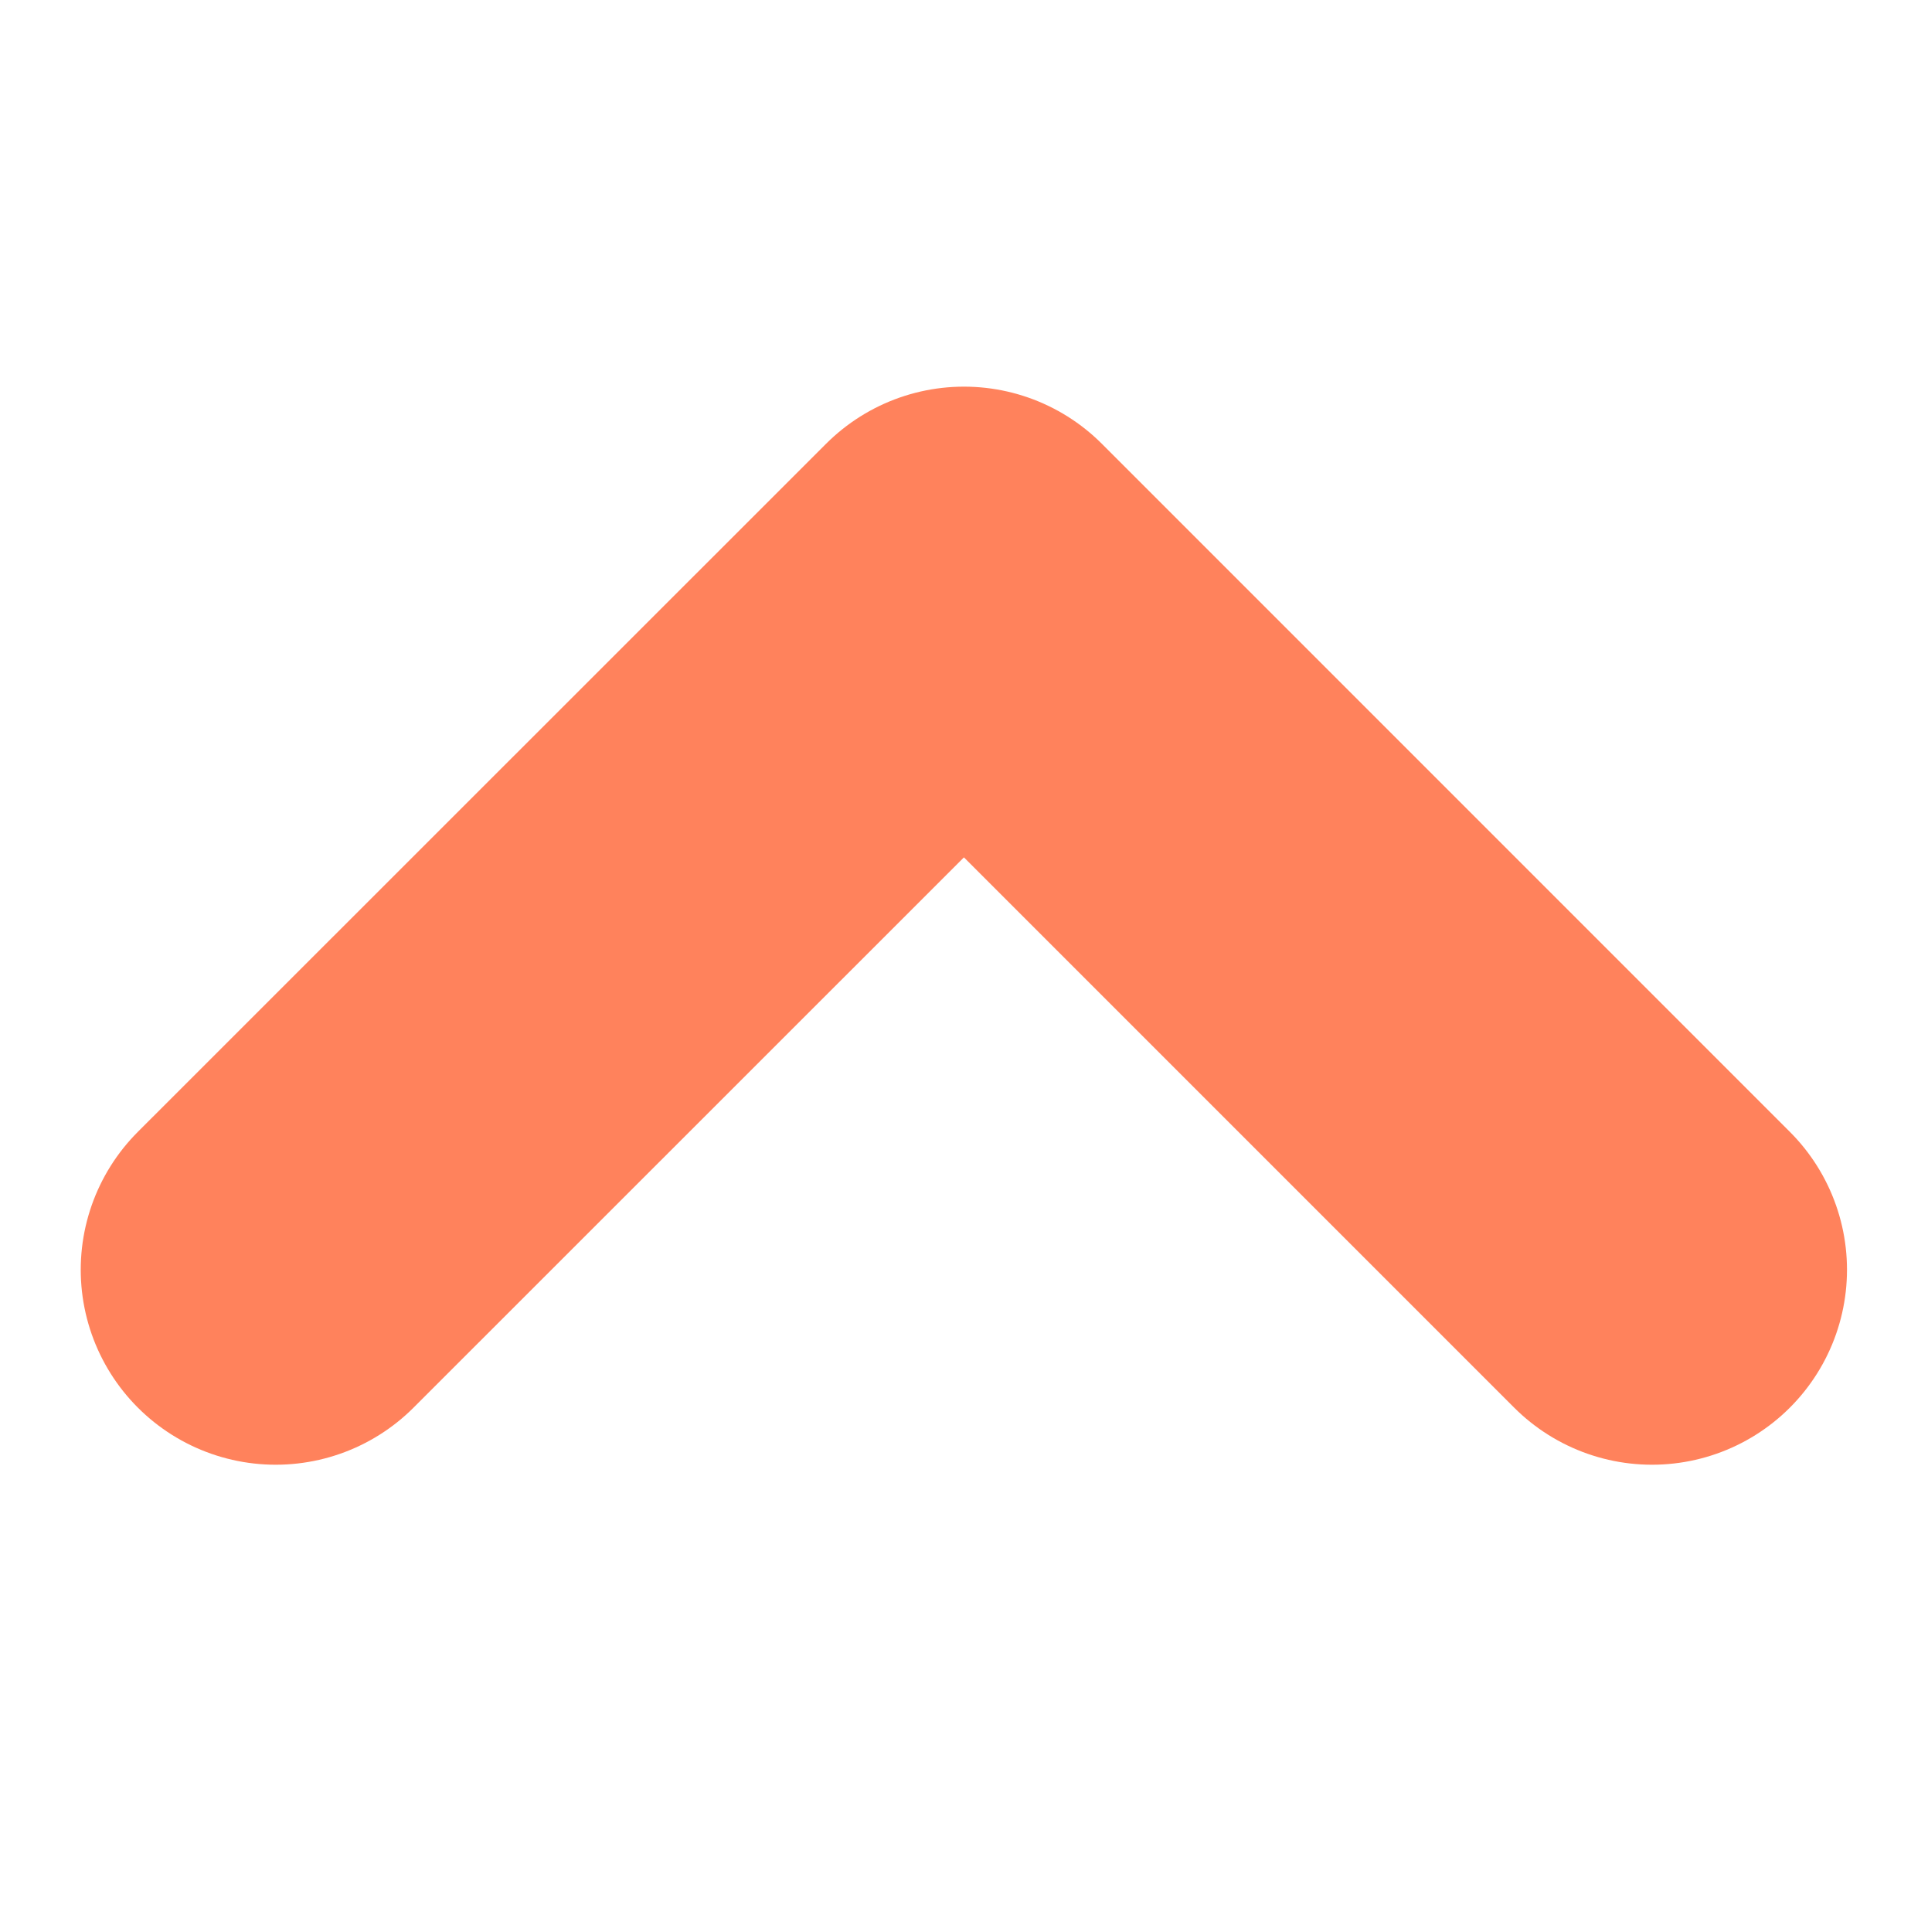
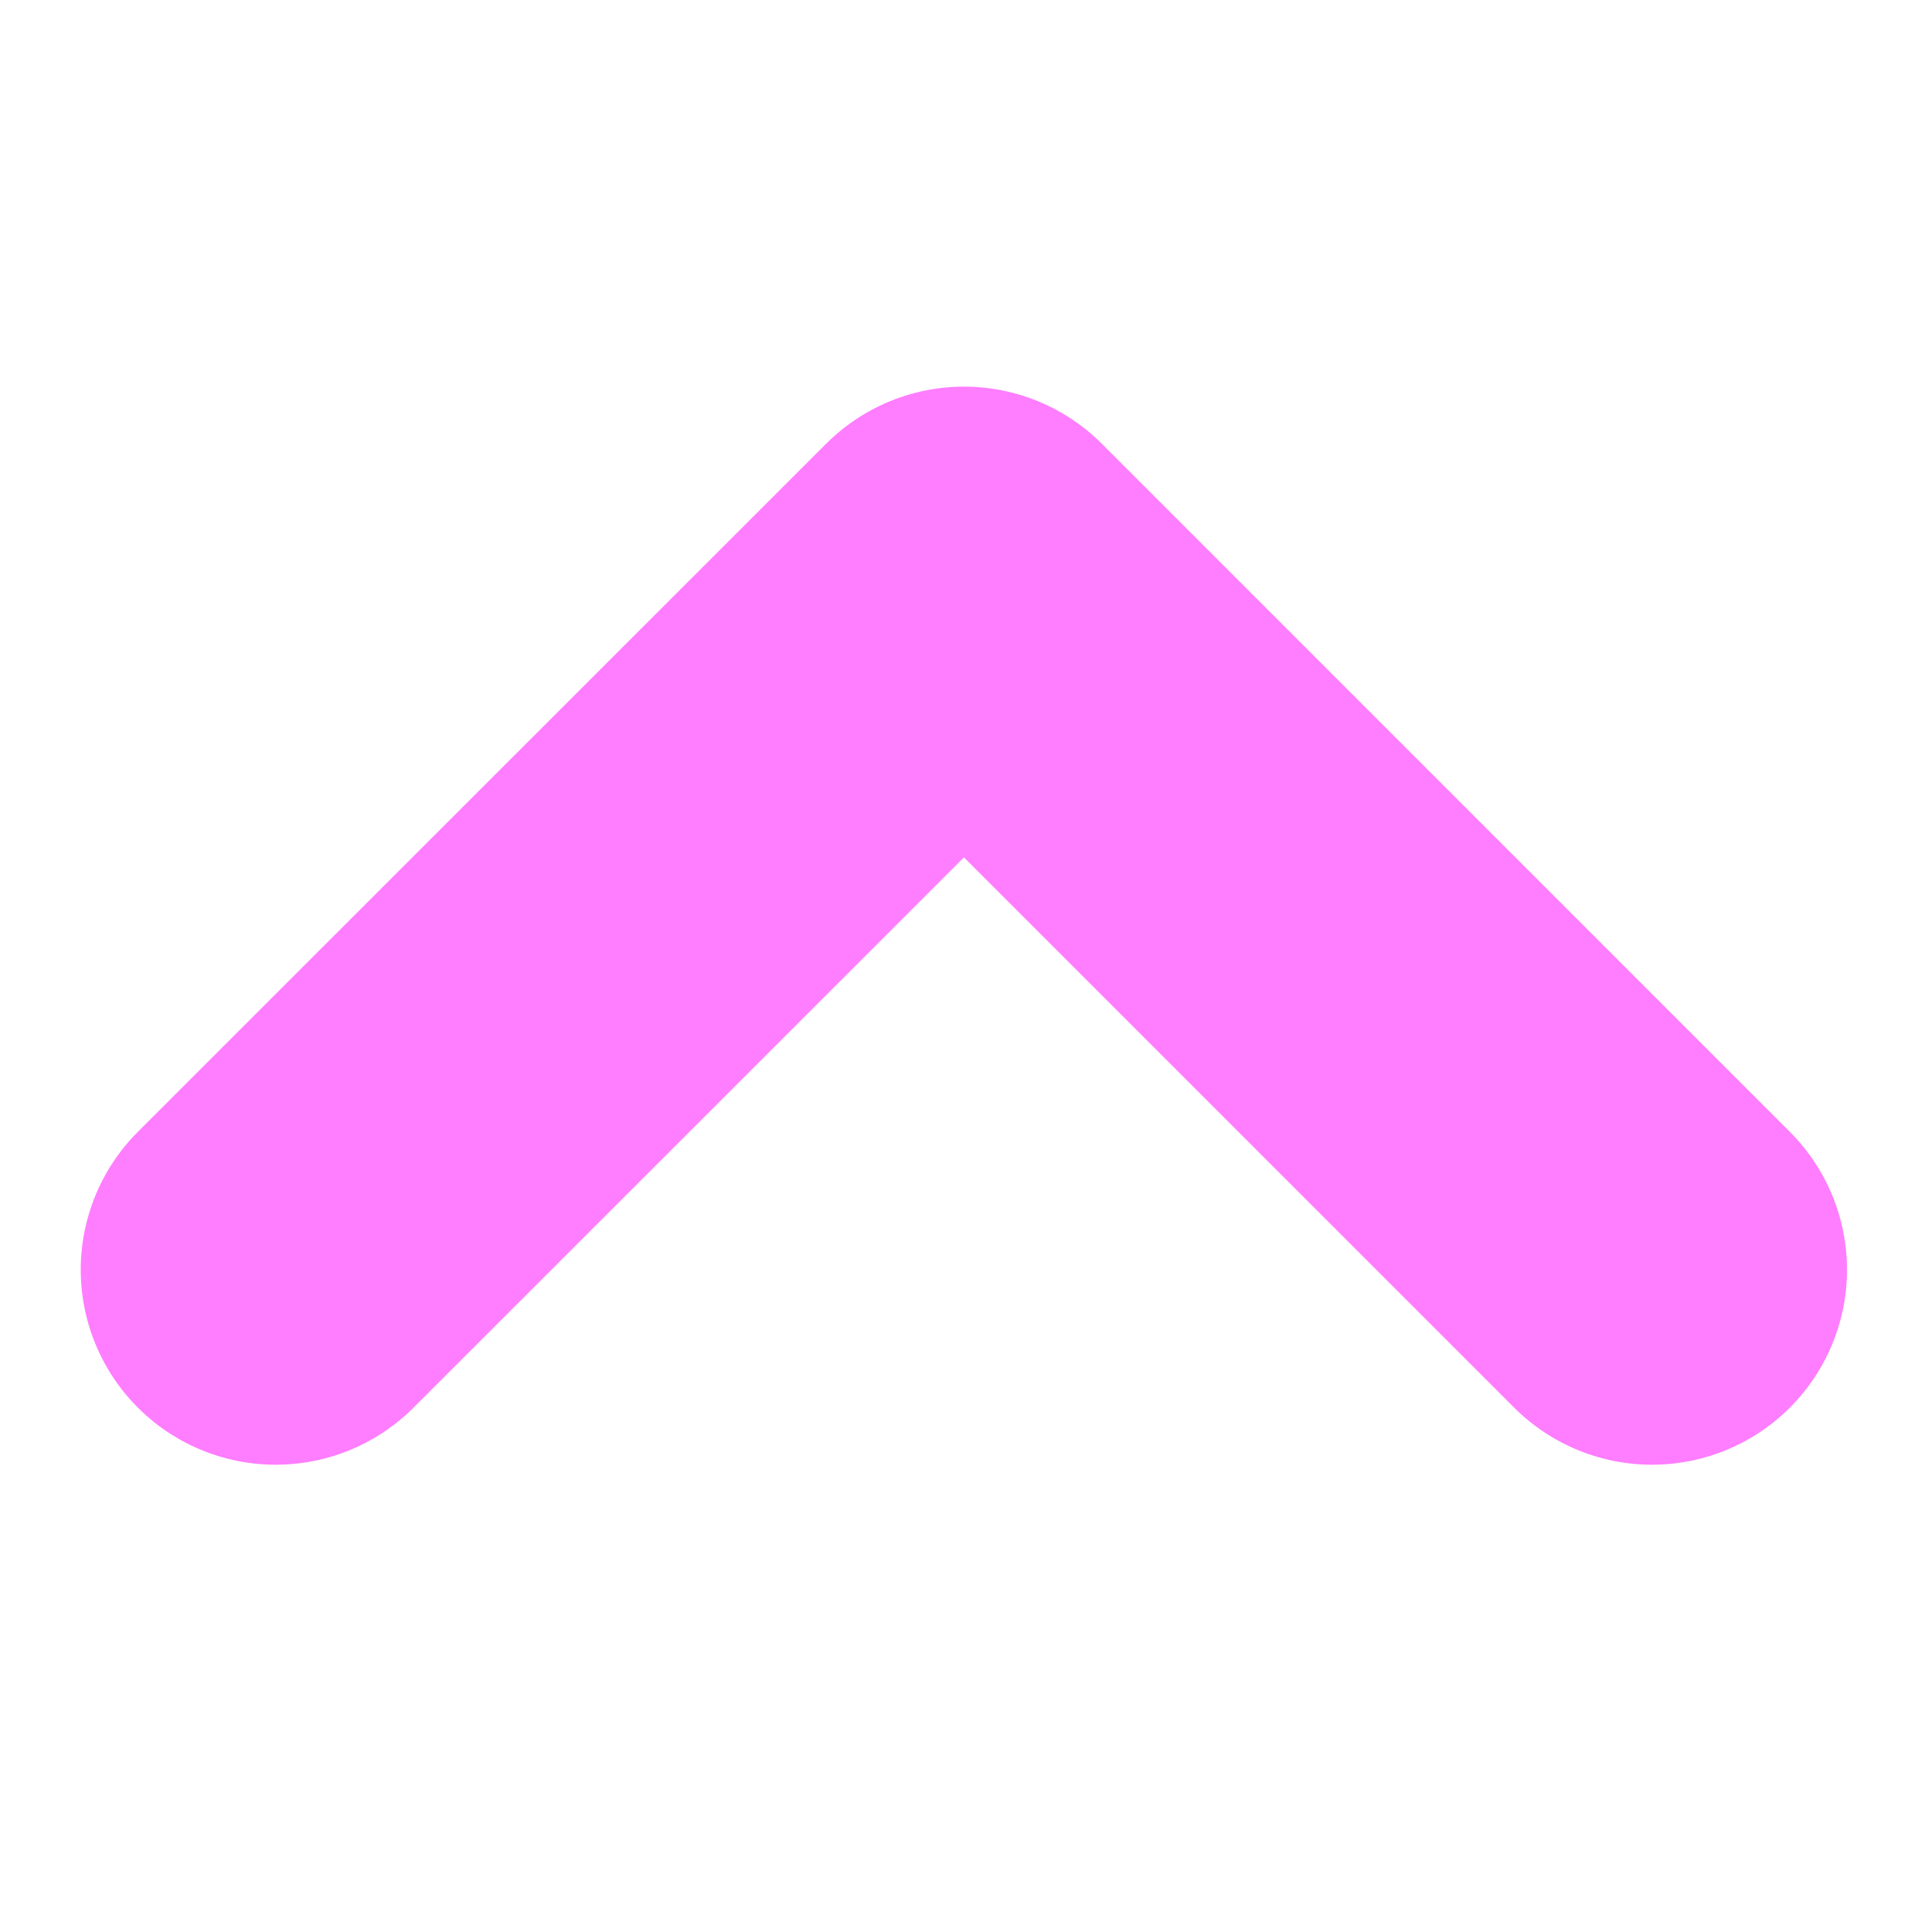
- <svg xmlns="http://www.w3.org/2000/svg" width="25.887" height="25.943" viewBox="0 0 9.887 5.943">
-   <path id="Path_157" data-name="Path 157" d="M6502.544,2805l3.529,3.53-3.529,3.529" transform="translate(-2803.586 6507.073) rotate(-90)" fill="none" stroke="#ff825c" stroke-linecap="round" stroke-linejoin="round" stroke-width="2" />
+ <svg xmlns="http://www.w3.org/2000/svg" width="25.887" height="25.943" viewBox="0 0 9.887 5.943" version="1.1" id="svg3">
+   <defs id="defs7" />
+   <path id="Path_157" data-name="Path 157" d="M6502.544,2805l3.529,3.53-3.529,3.529" transform="translate(-2803.586 6507.073) rotate(-90)" stroke-linejoin="round" stroke-linecap="round" stroke-width="2" stroke="#ff825c" fill="none" style="stroke:#ff46ff;stroke-opacity:0.701" />
</svg>
